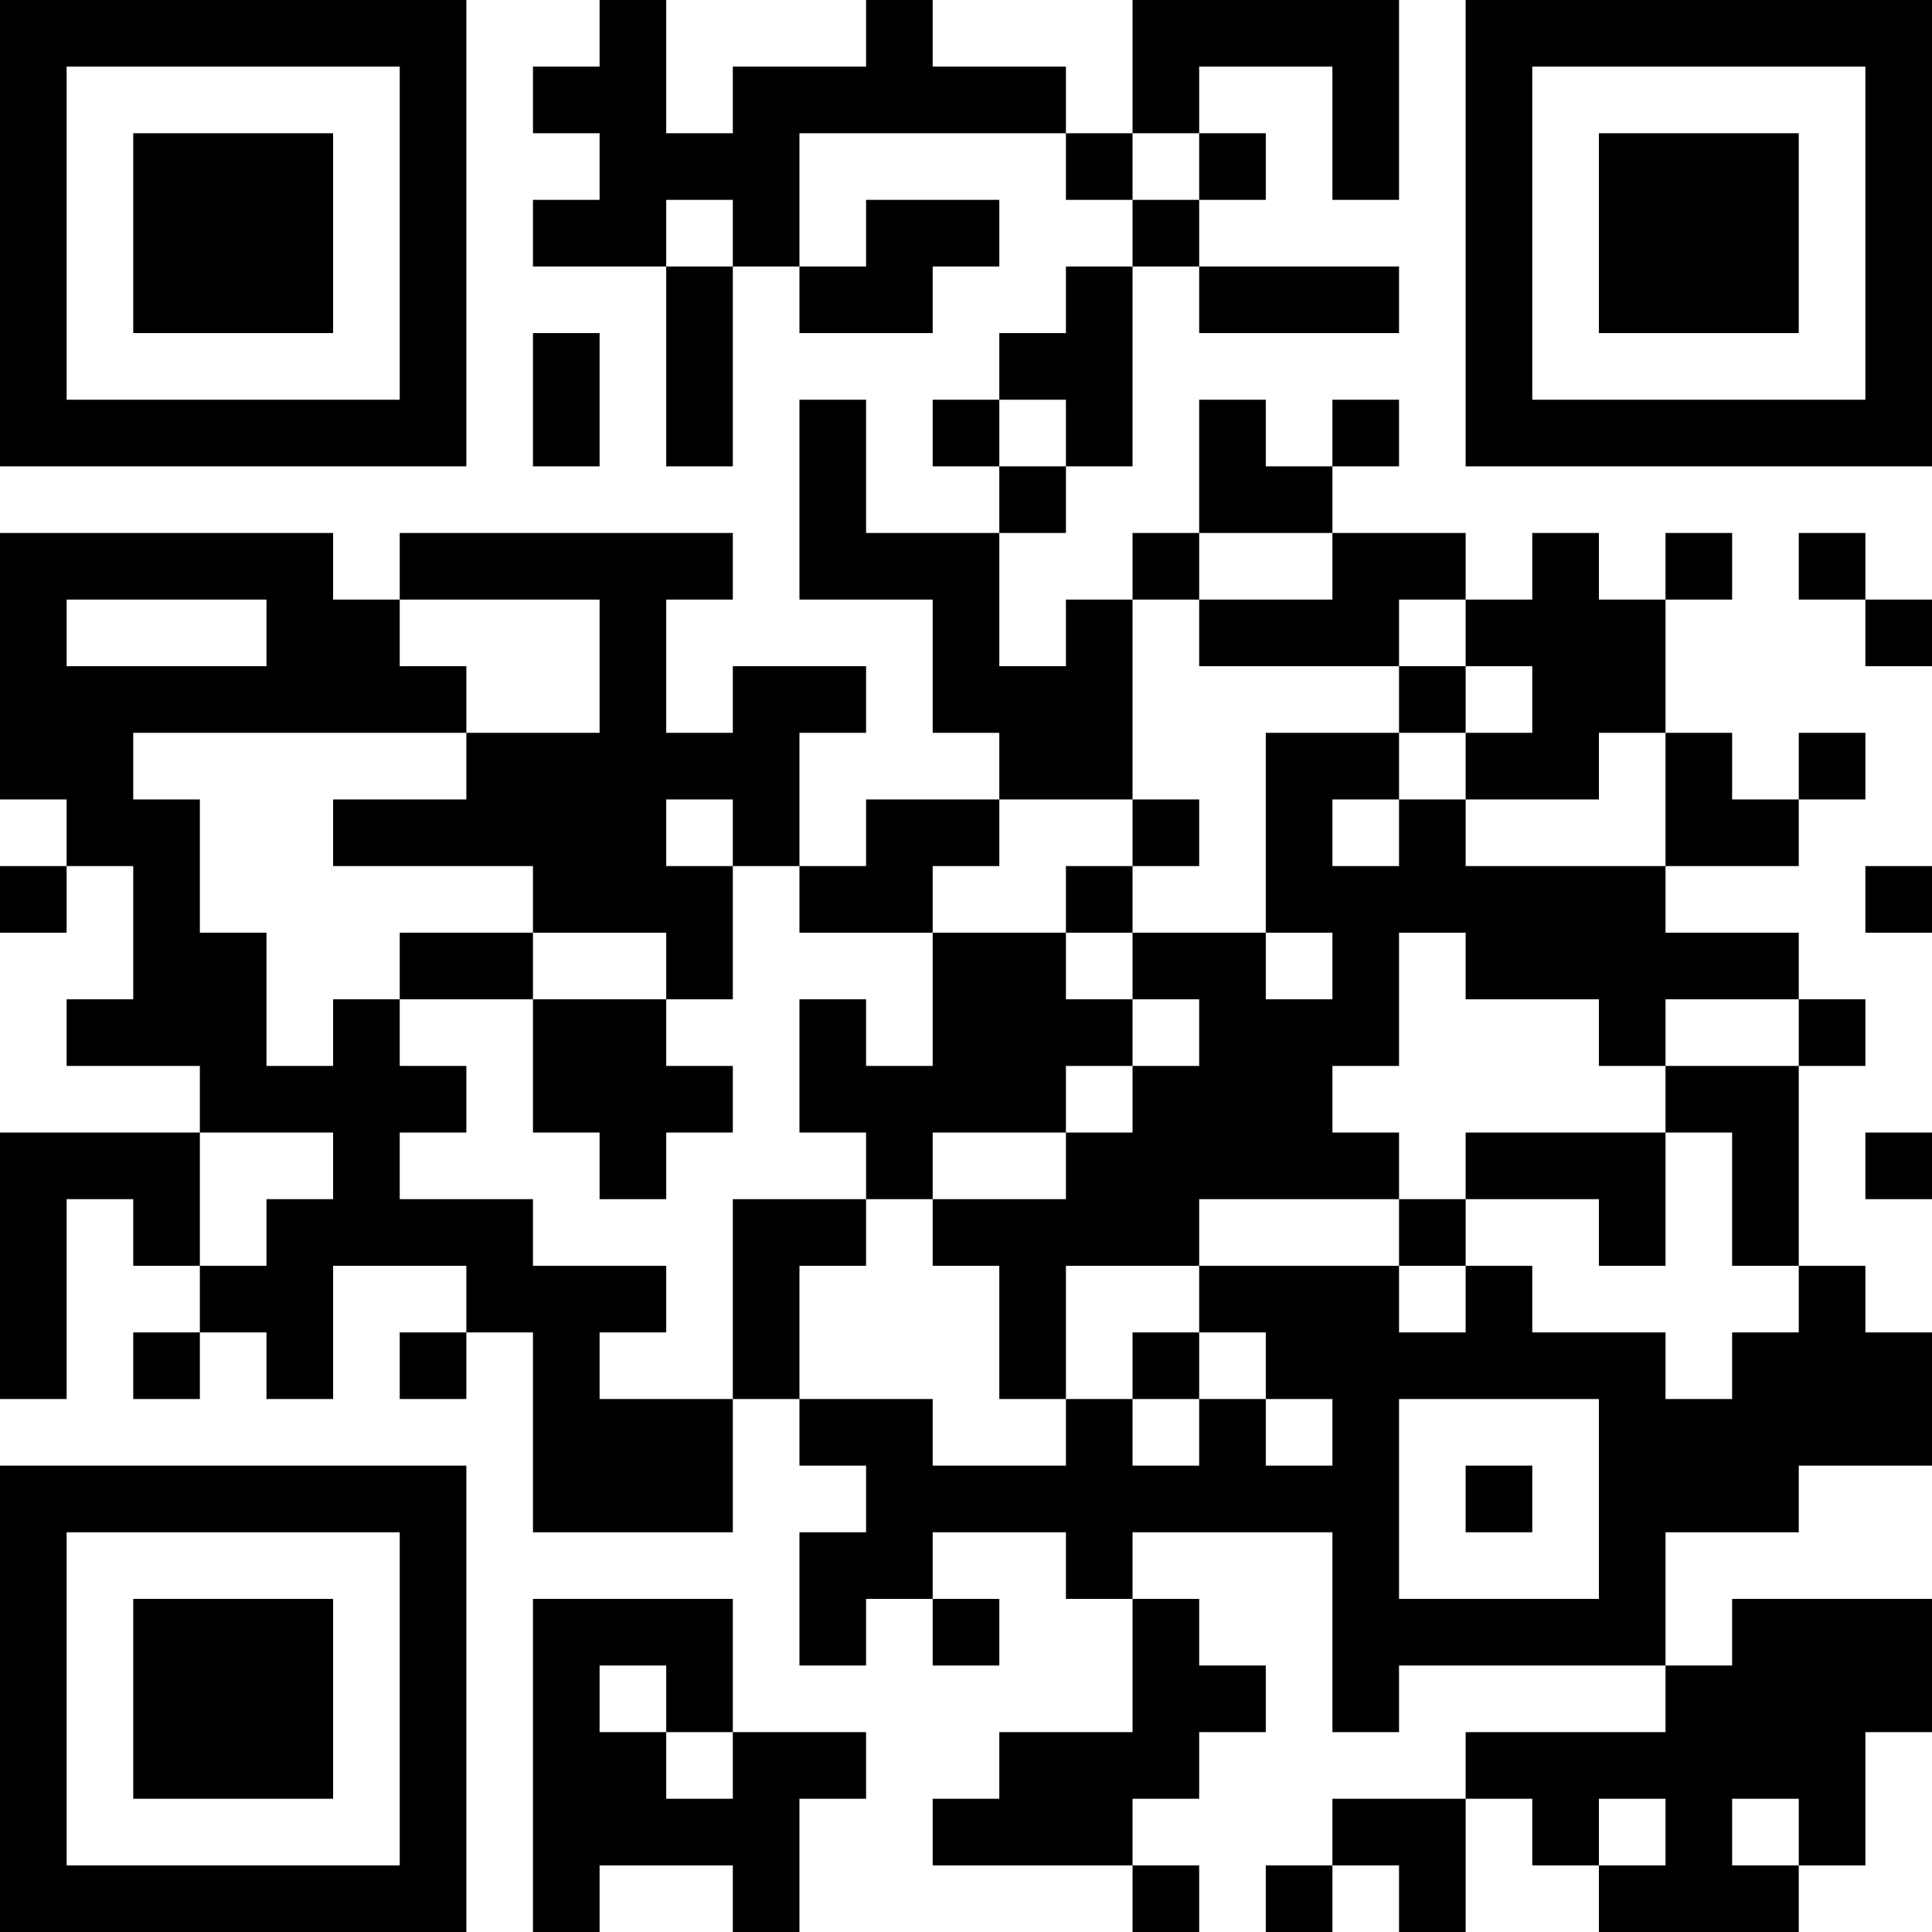
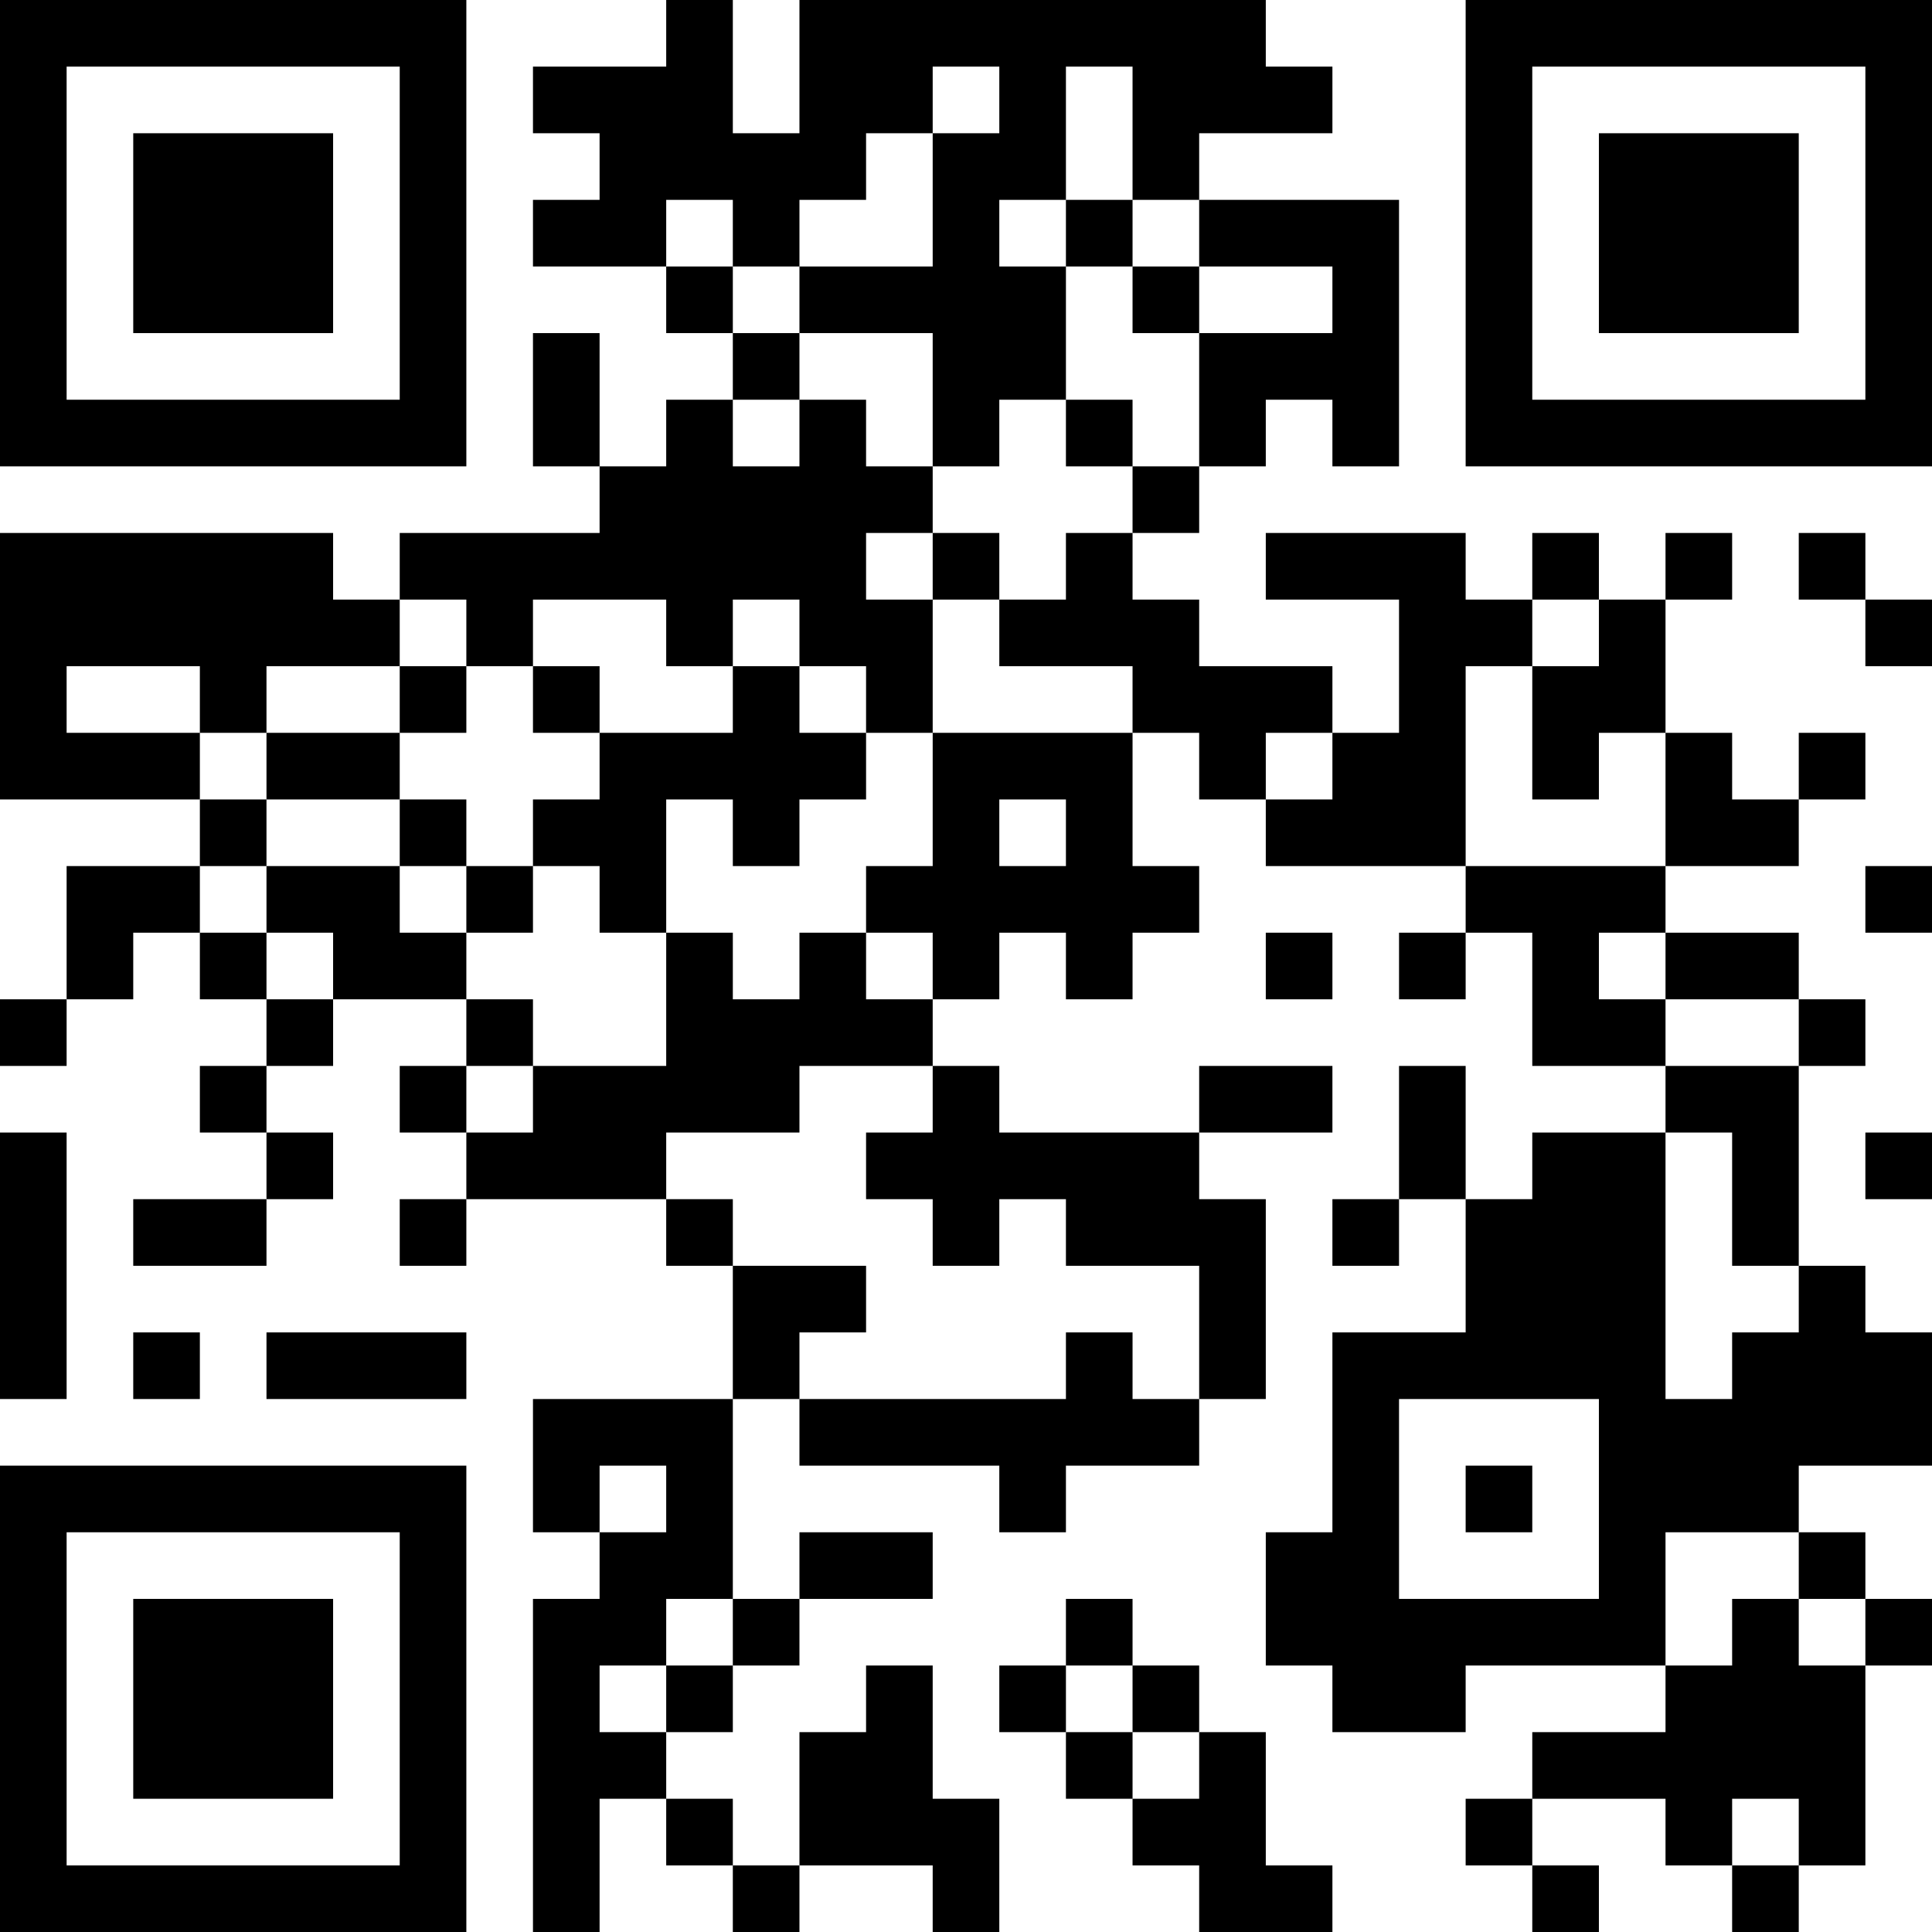
<svg xmlns="http://www.w3.org/2000/svg" version="1.1" width="986" height="986">
  <rect style="fill:rgb(255, 255, 255);fill-opacity:1" x="0" y="0" width="986" height="986" />
  <g id="elements">
-     <path style="fill:rgb(0, 0, 0)" d="M 0,0 l 34,0 0,34 -34,0 z M 34,0 l 34,0 0,34 -34,0 z M 68,0 l 34,0 0,34 -34,0 z M 102,0 l 34,0 0,34 -34,0 z M 136,0 l 34,0 0,34 -34,0 z M 170,0 l 34,0 0,34 -34,0 z M 204,0 l 34,0 0,34 -34,0 z M 306,0 l 34,0 0,34 -34,0 z M 442,0 l 34,0 0,34 -34,0 z M 578,0 l 34,0 0,34 -34,0 z M 612,0 l 34,0 0,34 -34,0 z M 646,0 l 34,0 0,34 -34,0 z M 680,0 l 34,0 0,34 -34,0 z M 748,0 l 34,0 0,34 -34,0 z M 782,0 l 34,0 0,34 -34,0 z M 816,0 l 34,0 0,34 -34,0 z M 850,0 l 34,0 0,34 -34,0 z M 884,0 l 34,0 0,34 -34,0 z M 918,0 l 34,0 0,34 -34,0 z M 952,0 l 34,0 0,34 -34,0 z M 0,34 l 34,0 0,34 -34,0 z M 204,34 l 34,0 0,34 -34,0 z M 272,34 l 34,0 0,34 -34,0 z M 306,34 l 34,0 0,34 -34,0 z M 374,34 l 34,0 0,34 -34,0 z M 408,34 l 34,0 0,34 -34,0 z M 442,34 l 34,0 0,34 -34,0 z M 476,34 l 34,0 0,34 -34,0 z M 510,34 l 34,0 0,34 -34,0 z M 578,34 l 34,0 0,34 -34,0 z M 680,34 l 34,0 0,34 -34,0 z M 748,34 l 34,0 0,34 -34,0 z M 952,34 l 34,0 0,34 -34,0 z M 0,68 l 34,0 0,34 -34,0 z M 68,68 l 34,0 0,34 -34,0 z M 102,68 l 34,0 0,34 -34,0 z M 136,68 l 34,0 0,34 -34,0 z M 204,68 l 34,0 0,34 -34,0 z M 306,68 l 34,0 0,34 -34,0 z M 340,68 l 34,0 0,34 -34,0 z M 374,68 l 34,0 0,34 -34,0 z M 544,68 l 34,0 0,34 -34,0 z M 612,68 l 34,0 0,34 -34,0 z M 680,68 l 34,0 0,34 -34,0 z M 748,68 l 34,0 0,34 -34,0 z M 816,68 l 34,0 0,34 -34,0 z M 850,68 l 34,0 0,34 -34,0 z M 884,68 l 34,0 0,34 -34,0 z M 952,68 l 34,0 0,34 -34,0 z M 0,102 l 34,0 0,34 -34,0 z M 68,102 l 34,0 0,34 -34,0 z M 102,102 l 34,0 0,34 -34,0 z M 136,102 l 34,0 0,34 -34,0 z M 204,102 l 34,0 0,34 -34,0 z M 272,102 l 34,0 0,34 -34,0 z M 306,102 l 34,0 0,34 -34,0 z M 374,102 l 34,0 0,34 -34,0 z M 442,102 l 34,0 0,34 -34,0 z M 476,102 l 34,0 0,34 -34,0 z M 578,102 l 34,0 0,34 -34,0 z M 748,102 l 34,0 0,34 -34,0 z M 816,102 l 34,0 0,34 -34,0 z M 850,102 l 34,0 0,34 -34,0 z M 884,102 l 34,0 0,34 -34,0 z M 952,102 l 34,0 0,34 -34,0 z M 0,136 l 34,0 0,34 -34,0 z M 68,136 l 34,0 0,34 -34,0 z M 102,136 l 34,0 0,34 -34,0 z M 136,136 l 34,0 0,34 -34,0 z M 204,136 l 34,0 0,34 -34,0 z M 340,136 l 34,0 0,34 -34,0 z M 408,136 l 34,0 0,34 -34,0 z M 442,136 l 34,0 0,34 -34,0 z M 544,136 l 34,0 0,34 -34,0 z M 612,136 l 34,0 0,34 -34,0 z M 646,136 l 34,0 0,34 -34,0 z M 680,136 l 34,0 0,34 -34,0 z M 748,136 l 34,0 0,34 -34,0 z M 816,136 l 34,0 0,34 -34,0 z M 850,136 l 34,0 0,34 -34,0 z M 884,136 l 34,0 0,34 -34,0 z M 952,136 l 34,0 0,34 -34,0 z M 0,170 l 34,0 0,34 -34,0 z M 204,170 l 34,0 0,34 -34,0 z M 272,170 l 34,0 0,34 -34,0 z M 340,170 l 34,0 0,34 -34,0 z M 510,170 l 34,0 0,34 -34,0 z M 544,170 l 34,0 0,34 -34,0 z M 748,170 l 34,0 0,34 -34,0 z M 952,170 l 34,0 0,34 -34,0 z M 0,204 l 34,0 0,34 -34,0 z M 34,204 l 34,0 0,34 -34,0 z M 68,204 l 34,0 0,34 -34,0 z M 102,204 l 34,0 0,34 -34,0 z M 136,204 l 34,0 0,34 -34,0 z M 170,204 l 34,0 0,34 -34,0 z M 204,204 l 34,0 0,34 -34,0 z M 272,204 l 34,0 0,34 -34,0 z M 340,204 l 34,0 0,34 -34,0 z M 408,204 l 34,0 0,34 -34,0 z M 476,204 l 34,0 0,34 -34,0 z M 544,204 l 34,0 0,34 -34,0 z M 612,204 l 34,0 0,34 -34,0 z M 680,204 l 34,0 0,34 -34,0 z M 748,204 l 34,0 0,34 -34,0 z M 782,204 l 34,0 0,34 -34,0 z M 816,204 l 34,0 0,34 -34,0 z M 850,204 l 34,0 0,34 -34,0 z M 884,204 l 34,0 0,34 -34,0 z M 918,204 l 34,0 0,34 -34,0 z M 952,204 l 34,0 0,34 -34,0 z M 408,238 l 34,0 0,34 -34,0 z M 510,238 l 34,0 0,34 -34,0 z M 612,238 l 34,0 0,34 -34,0 z M 646,238 l 34,0 0,34 -34,0 z M 0,272 l 34,0 0,34 -34,0 z M 34,272 l 34,0 0,34 -34,0 z M 68,272 l 34,0 0,34 -34,0 z M 102,272 l 34,0 0,34 -34,0 z M 136,272 l 34,0 0,34 -34,0 z M 204,272 l 34,0 0,34 -34,0 z M 238,272 l 34,0 0,34 -34,0 z M 272,272 l 34,0 0,34 -34,0 z M 306,272 l 34,0 0,34 -34,0 z M 340,272 l 34,0 0,34 -34,0 z M 408,272 l 34,0 0,34 -34,0 z M 442,272 l 34,0 0,34 -34,0 z M 476,272 l 34,0 0,34 -34,0 z M 578,272 l 34,0 0,34 -34,0 z M 680,272 l 34,0 0,34 -34,0 z M 714,272 l 34,0 0,34 -34,0 z M 782,272 l 34,0 0,34 -34,0 z M 850,272 l 34,0 0,34 -34,0 z M 918,272 l 34,0 0,34 -34,0 z M 0,306 l 34,0 0,34 -34,0 z M 136,306 l 34,0 0,34 -34,0 z M 170,306 l 34,0 0,34 -34,0 z M 306,306 l 34,0 0,34 -34,0 z M 476,306 l 34,0 0,34 -34,0 z M 544,306 l 34,0 0,34 -34,0 z M 612,306 l 34,0 0,34 -34,0 z M 646,306 l 34,0 0,34 -34,0 z M 680,306 l 34,0 0,34 -34,0 z M 748,306 l 34,0 0,34 -34,0 z M 782,306 l 34,0 0,34 -34,0 z M 816,306 l 34,0 0,34 -34,0 z M 952,306 l 34,0 0,34 -34,0 z M 0,340 l 34,0 0,34 -34,0 z M 34,340 l 34,0 0,34 -34,0 z M 68,340 l 34,0 0,34 -34,0 z M 102,340 l 34,0 0,34 -34,0 z M 136,340 l 34,0 0,34 -34,0 z M 170,340 l 34,0 0,34 -34,0 z M 204,340 l 34,0 0,34 -34,0 z M 306,340 l 34,0 0,34 -34,0 z M 374,340 l 34,0 0,34 -34,0 z M 408,340 l 34,0 0,34 -34,0 z M 476,340 l 34,0 0,34 -34,0 z M 510,340 l 34,0 0,34 -34,0 z M 544,340 l 34,0 0,34 -34,0 z M 714,340 l 34,0 0,34 -34,0 z M 782,340 l 34,0 0,34 -34,0 z M 816,340 l 34,0 0,34 -34,0 z M 0,374 l 34,0 0,34 -34,0 z M 34,374 l 34,0 0,34 -34,0 z M 238,374 l 34,0 0,34 -34,0 z M 272,374 l 34,0 0,34 -34,0 z M 306,374 l 34,0 0,34 -34,0 z M 340,374 l 34,0 0,34 -34,0 z M 374,374 l 34,0 0,34 -34,0 z M 510,374 l 34,0 0,34 -34,0 z M 544,374 l 34,0 0,34 -34,0 z M 646,374 l 34,0 0,34 -34,0 z M 680,374 l 34,0 0,34 -34,0 z M 748,374 l 34,0 0,34 -34,0 z M 782,374 l 34,0 0,34 -34,0 z M 850,374 l 34,0 0,34 -34,0 z M 918,374 l 34,0 0,34 -34,0 z M 34,408 l 34,0 0,34 -34,0 z M 68,408 l 34,0 0,34 -34,0 z M 170,408 l 34,0 0,34 -34,0 z M 204,408 l 34,0 0,34 -34,0 z M 238,408 l 34,0 0,34 -34,0 z M 272,408 l 34,0 0,34 -34,0 z M 306,408 l 34,0 0,34 -34,0 z M 374,408 l 34,0 0,34 -34,0 z M 442,408 l 34,0 0,34 -34,0 z M 476,408 l 34,0 0,34 -34,0 z M 578,408 l 34,0 0,34 -34,0 z M 646,408 l 34,0 0,34 -34,0 z M 714,408 l 34,0 0,34 -34,0 z M 850,408 l 34,0 0,34 -34,0 z M 884,408 l 34,0 0,34 -34,0 z M 0,442 l 34,0 0,34 -34,0 z M 68,442 l 34,0 0,34 -34,0 z M 272,442 l 34,0 0,34 -34,0 z M 306,442 l 34,0 0,34 -34,0 z M 340,442 l 34,0 0,34 -34,0 z M 408,442 l 34,0 0,34 -34,0 z M 442,442 l 34,0 0,34 -34,0 z M 544,442 l 34,0 0,34 -34,0 z M 646,442 l 34,0 0,34 -34,0 z M 680,442 l 34,0 0,34 -34,0 z M 714,442 l 34,0 0,34 -34,0 z M 748,442 l 34,0 0,34 -34,0 z M 782,442 l 34,0 0,34 -34,0 z M 816,442 l 34,0 0,34 -34,0 z M 952,442 l 34,0 0,34 -34,0 z M 68,476 l 34,0 0,34 -34,0 z M 102,476 l 34,0 0,34 -34,0 z M 204,476 l 34,0 0,34 -34,0 z M 238,476 l 34,0 0,34 -34,0 z M 340,476 l 34,0 0,34 -34,0 z M 476,476 l 34,0 0,34 -34,0 z M 510,476 l 34,0 0,34 -34,0 z M 578,476 l 34,0 0,34 -34,0 z M 612,476 l 34,0 0,34 -34,0 z M 680,476 l 34,0 0,34 -34,0 z M 748,476 l 34,0 0,34 -34,0 z M 782,476 l 34,0 0,34 -34,0 z M 816,476 l 34,0 0,34 -34,0 z M 850,476 l 34,0 0,34 -34,0 z M 884,476 l 34,0 0,34 -34,0 z M 34,510 l 34,0 0,34 -34,0 z M 68,510 l 34,0 0,34 -34,0 z M 102,510 l 34,0 0,34 -34,0 z M 170,510 l 34,0 0,34 -34,0 z M 272,510 l 34,0 0,34 -34,0 z M 306,510 l 34,0 0,34 -34,0 z M 408,510 l 34,0 0,34 -34,0 z M 476,510 l 34,0 0,34 -34,0 z M 510,510 l 34,0 0,34 -34,0 z M 544,510 l 34,0 0,34 -34,0 z M 612,510 l 34,0 0,34 -34,0 z M 646,510 l 34,0 0,34 -34,0 z M 680,510 l 34,0 0,34 -34,0 z M 816,510 l 34,0 0,34 -34,0 z M 918,510 l 34,0 0,34 -34,0 z M 102,544 l 34,0 0,34 -34,0 z M 136,544 l 34,0 0,34 -34,0 z M 170,544 l 34,0 0,34 -34,0 z M 204,544 l 34,0 0,34 -34,0 z M 272,544 l 34,0 0,34 -34,0 z M 306,544 l 34,0 0,34 -34,0 z M 340,544 l 34,0 0,34 -34,0 z M 408,544 l 34,0 0,34 -34,0 z M 442,544 l 34,0 0,34 -34,0 z M 476,544 l 34,0 0,34 -34,0 z M 510,544 l 34,0 0,34 -34,0 z M 578,544 l 34,0 0,34 -34,0 z M 612,544 l 34,0 0,34 -34,0 z M 646,544 l 34,0 0,34 -34,0 z M 850,544 l 34,0 0,34 -34,0 z M 884,544 l 34,0 0,34 -34,0 z M 0,578 l 34,0 0,34 -34,0 z M 34,578 l 34,0 0,34 -34,0 z M 68,578 l 34,0 0,34 -34,0 z M 170,578 l 34,0 0,34 -34,0 z M 306,578 l 34,0 0,34 -34,0 z M 442,578 l 34,0 0,34 -34,0 z M 544,578 l 34,0 0,34 -34,0 z M 578,578 l 34,0 0,34 -34,0 z M 612,578 l 34,0 0,34 -34,0 z M 646,578 l 34,0 0,34 -34,0 z M 680,578 l 34,0 0,34 -34,0 z M 748,578 l 34,0 0,34 -34,0 z M 782,578 l 34,0 0,34 -34,0 z M 816,578 l 34,0 0,34 -34,0 z M 884,578 l 34,0 0,34 -34,0 z M 952,578 l 34,0 0,34 -34,0 z M 0,612 l 34,0 0,34 -34,0 z M 68,612 l 34,0 0,34 -34,0 z M 136,612 l 34,0 0,34 -34,0 z M 170,612 l 34,0 0,34 -34,0 z M 204,612 l 34,0 0,34 -34,0 z M 238,612 l 34,0 0,34 -34,0 z M 374,612 l 34,0 0,34 -34,0 z M 408,612 l 34,0 0,34 -34,0 z M 476,612 l 34,0 0,34 -34,0 z M 510,612 l 34,0 0,34 -34,0 z M 544,612 l 34,0 0,34 -34,0 z M 578,612 l 34,0 0,34 -34,0 z M 714,612 l 34,0 0,34 -34,0 z M 816,612 l 34,0 0,34 -34,0 z M 884,612 l 34,0 0,34 -34,0 z M 0,646 l 34,0 0,34 -34,0 z M 102,646 l 34,0 0,34 -34,0 z M 136,646 l 34,0 0,34 -34,0 z M 238,646 l 34,0 0,34 -34,0 z M 272,646 l 34,0 0,34 -34,0 z M 306,646 l 34,0 0,34 -34,0 z M 374,646 l 34,0 0,34 -34,0 z M 510,646 l 34,0 0,34 -34,0 z M 612,646 l 34,0 0,34 -34,0 z M 646,646 l 34,0 0,34 -34,0 z M 680,646 l 34,0 0,34 -34,0 z M 748,646 l 34,0 0,34 -34,0 z M 918,646 l 34,0 0,34 -34,0 z M 0,680 l 34,0 0,34 -34,0 z M 68,680 l 34,0 0,34 -34,0 z M 136,680 l 34,0 0,34 -34,0 z M 204,680 l 34,0 0,34 -34,0 z M 272,680 l 34,0 0,34 -34,0 z M 374,680 l 34,0 0,34 -34,0 z M 510,680 l 34,0 0,34 -34,0 z M 578,680 l 34,0 0,34 -34,0 z M 646,680 l 34,0 0,34 -34,0 z M 680,680 l 34,0 0,34 -34,0 z M 714,680 l 34,0 0,34 -34,0 z M 748,680 l 34,0 0,34 -34,0 z M 782,680 l 34,0 0,34 -34,0 z M 816,680 l 34,0 0,34 -34,0 z M 884,680 l 34,0 0,34 -34,0 z M 918,680 l 34,0 0,34 -34,0 z M 952,680 l 34,0 0,34 -34,0 z M 272,714 l 34,0 0,34 -34,0 z M 306,714 l 34,0 0,34 -34,0 z M 340,714 l 34,0 0,34 -34,0 z M 408,714 l 34,0 0,34 -34,0 z M 442,714 l 34,0 0,34 -34,0 z M 544,714 l 34,0 0,34 -34,0 z M 612,714 l 34,0 0,34 -34,0 z M 680,714 l 34,0 0,34 -34,0 z M 816,714 l 34,0 0,34 -34,0 z M 850,714 l 34,0 0,34 -34,0 z M 884,714 l 34,0 0,34 -34,0 z M 918,714 l 34,0 0,34 -34,0 z M 952,714 l 34,0 0,34 -34,0 z M 0,748 l 34,0 0,34 -34,0 z M 34,748 l 34,0 0,34 -34,0 z M 68,748 l 34,0 0,34 -34,0 z M 102,748 l 34,0 0,34 -34,0 z M 136,748 l 34,0 0,34 -34,0 z M 170,748 l 34,0 0,34 -34,0 z M 204,748 l 34,0 0,34 -34,0 z M 272,748 l 34,0 0,34 -34,0 z M 306,748 l 34,0 0,34 -34,0 z M 340,748 l 34,0 0,34 -34,0 z M 442,748 l 34,0 0,34 -34,0 z M 476,748 l 34,0 0,34 -34,0 z M 510,748 l 34,0 0,34 -34,0 z M 544,748 l 34,0 0,34 -34,0 z M 578,748 l 34,0 0,34 -34,0 z M 612,748 l 34,0 0,34 -34,0 z M 646,748 l 34,0 0,34 -34,0 z M 680,748 l 34,0 0,34 -34,0 z M 748,748 l 34,0 0,34 -34,0 z M 816,748 l 34,0 0,34 -34,0 z M 850,748 l 34,0 0,34 -34,0 z M 884,748 l 34,0 0,34 -34,0 z M 0,782 l 34,0 0,34 -34,0 z M 204,782 l 34,0 0,34 -34,0 z M 408,782 l 34,0 0,34 -34,0 z M 442,782 l 34,0 0,34 -34,0 z M 544,782 l 34,0 0,34 -34,0 z M 680,782 l 34,0 0,34 -34,0 z M 816,782 l 34,0 0,34 -34,0 z M 0,816 l 34,0 0,34 -34,0 z M 68,816 l 34,0 0,34 -34,0 z M 102,816 l 34,0 0,34 -34,0 z M 136,816 l 34,0 0,34 -34,0 z M 204,816 l 34,0 0,34 -34,0 z M 272,816 l 34,0 0,34 -34,0 z M 306,816 l 34,0 0,34 -34,0 z M 340,816 l 34,0 0,34 -34,0 z M 408,816 l 34,0 0,34 -34,0 z M 476,816 l 34,0 0,34 -34,0 z M 578,816 l 34,0 0,34 -34,0 z M 680,816 l 34,0 0,34 -34,0 z M 714,816 l 34,0 0,34 -34,0 z M 748,816 l 34,0 0,34 -34,0 z M 782,816 l 34,0 0,34 -34,0 z M 816,816 l 34,0 0,34 -34,0 z M 884,816 l 34,0 0,34 -34,0 z M 918,816 l 34,0 0,34 -34,0 z M 952,816 l 34,0 0,34 -34,0 z M 0,850 l 34,0 0,34 -34,0 z M 68,850 l 34,0 0,34 -34,0 z M 102,850 l 34,0 0,34 -34,0 z M 136,850 l 34,0 0,34 -34,0 z M 204,850 l 34,0 0,34 -34,0 z M 272,850 l 34,0 0,34 -34,0 z M 340,850 l 34,0 0,34 -34,0 z M 578,850 l 34,0 0,34 -34,0 z M 612,850 l 34,0 0,34 -34,0 z M 680,850 l 34,0 0,34 -34,0 z M 850,850 l 34,0 0,34 -34,0 z M 884,850 l 34,0 0,34 -34,0 z M 918,850 l 34,0 0,34 -34,0 z M 952,850 l 34,0 0,34 -34,0 z M 0,884 l 34,0 0,34 -34,0 z M 68,884 l 34,0 0,34 -34,0 z M 102,884 l 34,0 0,34 -34,0 z M 136,884 l 34,0 0,34 -34,0 z M 204,884 l 34,0 0,34 -34,0 z M 272,884 l 34,0 0,34 -34,0 z M 306,884 l 34,0 0,34 -34,0 z M 374,884 l 34,0 0,34 -34,0 z M 408,884 l 34,0 0,34 -34,0 z M 510,884 l 34,0 0,34 -34,0 z M 544,884 l 34,0 0,34 -34,0 z M 578,884 l 34,0 0,34 -34,0 z M 748,884 l 34,0 0,34 -34,0 z M 782,884 l 34,0 0,34 -34,0 z M 816,884 l 34,0 0,34 -34,0 z M 850,884 l 34,0 0,34 -34,0 z M 884,884 l 34,0 0,34 -34,0 z M 918,884 l 34,0 0,34 -34,0 z M 0,918 l 34,0 0,34 -34,0 z M 204,918 l 34,0 0,34 -34,0 z M 272,918 l 34,0 0,34 -34,0 z M 306,918 l 34,0 0,34 -34,0 z M 340,918 l 34,0 0,34 -34,0 z M 374,918 l 34,0 0,34 -34,0 z M 476,918 l 34,0 0,34 -34,0 z M 510,918 l 34,0 0,34 -34,0 z M 544,918 l 34,0 0,34 -34,0 z M 680,918 l 34,0 0,34 -34,0 z M 714,918 l 34,0 0,34 -34,0 z M 782,918 l 34,0 0,34 -34,0 z M 850,918 l 34,0 0,34 -34,0 z M 918,918 l 34,0 0,34 -34,0 z M 0,952 l 34,0 0,34 -34,0 z M 34,952 l 34,0 0,34 -34,0 z M 68,952 l 34,0 0,34 -34,0 z M 102,952 l 34,0 0,34 -34,0 z M 136,952 l 34,0 0,34 -34,0 z M 170,952 l 34,0 0,34 -34,0 z M 204,952 l 34,0 0,34 -34,0 z M 272,952 l 34,0 0,34 -34,0 z M 374,952 l 34,0 0,34 -34,0 z M 578,952 l 34,0 0,34 -34,0 z M 646,952 l 34,0 0,34 -34,0 z M 714,952 l 34,0 0,34 -34,0 z M 816,952 l 34,0 0,34 -34,0 z M 850,952 l 34,0 0,34 -34,0 z M 884,952 l 34,0 0,34 -34,0 z " />
+     <path style="fill:rgb(0, 0, 0)" d="M 0,0 l 34,0 0,34 -34,0 z M 34,0 l 34,0 0,34 -34,0 z M 68,0 l 34,0 0,34 -34,0 z M 102,0 l 34,0 0,34 -34,0 z M 136,0 l 34,0 0,34 -34,0 z M 170,0 l 34,0 0,34 -34,0 z M 204,0 l 34,0 0,34 -34,0 z M 340,0 l 34,0 0,34 -34,0 z M 408,0 l 34,0 0,34 -34,0 z M 442,0 l 34,0 0,34 -34,0 z M 476,0 l 34,0 0,34 -34,0 z M 510,0 l 34,0 0,34 -34,0 z M 544,0 l 34,0 0,34 -34,0 z M 578,0 l 34,0 0,34 -34,0 z M 612,0 l 34,0 0,34 -34,0 z M 748,0 l 34,0 0,34 -34,0 z M 782,0 l 34,0 0,34 -34,0 z M 816,0 l 34,0 0,34 -34,0 z M 850,0 l 34,0 0,34 -34,0 z M 884,0 l 34,0 0,34 -34,0 z M 918,0 l 34,0 0,34 -34,0 z M 952,0 l 34,0 0,34 -34,0 z M 0,34 l 34,0 0,34 -34,0 z M 204,34 l 34,0 0,34 -34,0 z M 272,34 l 34,0 0,34 -34,0 z M 306,34 l 34,0 0,34 -34,0 z M 340,34 l 34,0 0,34 -34,0 z M 408,34 l 34,0 0,34 -34,0 z M 442,34 l 34,0 0,34 -34,0 z M 510,34 l 34,0 0,34 -34,0 z M 578,34 l 34,0 0,34 -34,0 z M 612,34 l 34,0 0,34 -34,0 z M 646,34 l 34,0 0,34 -34,0 z M 748,34 l 34,0 0,34 -34,0 z M 952,34 l 34,0 0,34 -34,0 z M 0,68 l 34,0 0,34 -34,0 z M 68,68 l 34,0 0,34 -34,0 z M 102,68 l 34,0 0,34 -34,0 z M 136,68 l 34,0 0,34 -34,0 z M 204,68 l 34,0 0,34 -34,0 z M 306,68 l 34,0 0,34 -34,0 z M 340,68 l 34,0 0,34 -34,0 z M 374,68 l 34,0 0,34 -34,0 z M 408,68 l 34,0 0,34 -34,0 z M 476,68 l 34,0 0,34 -34,0 z M 510,68 l 34,0 0,34 -34,0 z M 578,68 l 34,0 0,34 -34,0 z M 748,68 l 34,0 0,34 -34,0 z M 816,68 l 34,0 0,34 -34,0 z M 850,68 l 34,0 0,34 -34,0 z M 884,68 l 34,0 0,34 -34,0 z M 952,68 l 34,0 0,34 -34,0 z M 0,102 l 34,0 0,34 -34,0 z M 68,102 l 34,0 0,34 -34,0 z M 102,102 l 34,0 0,34 -34,0 z M 136,102 l 34,0 0,34 -34,0 z M 204,102 l 34,0 0,34 -34,0 z M 272,102 l 34,0 0,34 -34,0 z M 306,102 l 34,0 0,34 -34,0 z M 374,102 l 34,0 0,34 -34,0 z M 476,102 l 34,0 0,34 -34,0 z M 544,102 l 34,0 0,34 -34,0 z M 612,102 l 34,0 0,34 -34,0 z M 646,102 l 34,0 0,34 -34,0 z M 680,102 l 34,0 0,34 -34,0 z M 748,102 l 34,0 0,34 -34,0 z M 816,102 l 34,0 0,34 -34,0 z M 850,102 l 34,0 0,34 -34,0 z M 884,102 l 34,0 0,34 -34,0 z M 952,102 l 34,0 0,34 -34,0 z M 0,136 l 34,0 0,34 -34,0 z M 68,136 l 34,0 0,34 -34,0 z M 102,136 l 34,0 0,34 -34,0 z M 136,136 l 34,0 0,34 -34,0 z M 204,136 l 34,0 0,34 -34,0 z M 340,136 l 34,0 0,34 -34,0 z M 408,136 l 34,0 0,34 -34,0 z M 442,136 l 34,0 0,34 -34,0 z M 476,136 l 34,0 0,34 -34,0 z M 510,136 l 34,0 0,34 -34,0 z M 578,136 l 34,0 0,34 -34,0 z M 680,136 l 34,0 0,34 -34,0 z M 748,136 l 34,0 0,34 -34,0 z M 816,136 l 34,0 0,34 -34,0 z M 850,136 l 34,0 0,34 -34,0 z M 884,136 l 34,0 0,34 -34,0 z M 952,136 l 34,0 0,34 -34,0 z M 0,170 l 34,0 0,34 -34,0 z M 204,170 l 34,0 0,34 -34,0 z M 272,170 l 34,0 0,34 -34,0 z M 374,170 l 34,0 0,34 -34,0 z M 476,170 l 34,0 0,34 -34,0 z M 510,170 l 34,0 0,34 -34,0 z M 612,170 l 34,0 0,34 -34,0 z M 646,170 l 34,0 0,34 -34,0 z M 680,170 l 34,0 0,34 -34,0 z M 748,170 l 34,0 0,34 -34,0 z M 952,170 l 34,0 0,34 -34,0 z M 0,204 l 34,0 0,34 -34,0 z M 34,204 l 34,0 0,34 -34,0 z M 68,204 l 34,0 0,34 -34,0 z M 102,204 l 34,0 0,34 -34,0 z M 136,204 l 34,0 0,34 -34,0 z M 170,204 l 34,0 0,34 -34,0 z M 204,204 l 34,0 0,34 -34,0 z M 272,204 l 34,0 0,34 -34,0 z M 340,204 l 34,0 0,34 -34,0 z M 408,204 l 34,0 0,34 -34,0 z M 476,204 l 34,0 0,34 -34,0 z M 544,204 l 34,0 0,34 -34,0 z M 612,204 l 34,0 0,34 -34,0 z M 680,204 l 34,0 0,34 -34,0 z M 748,204 l 34,0 0,34 -34,0 z M 782,204 l 34,0 0,34 -34,0 z M 816,204 l 34,0 0,34 -34,0 z M 850,204 l 34,0 0,34 -34,0 z M 884,204 l 34,0 0,34 -34,0 z M 918,204 l 34,0 0,34 -34,0 z M 952,204 l 34,0 0,34 -34,0 z M 306,238 l 34,0 0,34 -34,0 z M 340,238 l 34,0 0,34 -34,0 z M 374,238 l 34,0 0,34 -34,0 z M 408,238 l 34,0 0,34 -34,0 z M 442,238 l 34,0 0,34 -34,0 z M 578,238 l 34,0 0,34 -34,0 z M 0,272 l 34,0 0,34 -34,0 z M 34,272 l 34,0 0,34 -34,0 z M 68,272 l 34,0 0,34 -34,0 z M 102,272 l 34,0 0,34 -34,0 z M 136,272 l 34,0 0,34 -34,0 z M 204,272 l 34,0 0,34 -34,0 z M 238,272 l 34,0 0,34 -34,0 z M 272,272 l 34,0 0,34 -34,0 z M 306,272 l 34,0 0,34 -34,0 z M 340,272 l 34,0 0,34 -34,0 z M 374,272 l 34,0 0,34 -34,0 z M 408,272 l 34,0 0,34 -34,0 z M 476,272 l 34,0 0,34 -34,0 z M 544,272 l 34,0 0,34 -34,0 z M 646,272 l 34,0 0,34 -34,0 z M 680,272 l 34,0 0,34 -34,0 z M 714,272 l 34,0 0,34 -34,0 z M 782,272 l 34,0 0,34 -34,0 z M 850,272 l 34,0 0,34 -34,0 z M 918,272 l 34,0 0,34 -34,0 z M 0,306 l 34,0 0,34 -34,0 z M 34,306 l 34,0 0,34 -34,0 z M 68,306 l 34,0 0,34 -34,0 z M 102,306 l 34,0 0,34 -34,0 z M 136,306 l 34,0 0,34 -34,0 z M 170,306 l 34,0 0,34 -34,0 z M 238,306 l 34,0 0,34 -34,0 z M 340,306 l 34,0 0,34 -34,0 z M 408,306 l 34,0 0,34 -34,0 z M 442,306 l 34,0 0,34 -34,0 z M 510,306 l 34,0 0,34 -34,0 z M 544,306 l 34,0 0,34 -34,0 z M 578,306 l 34,0 0,34 -34,0 z M 714,306 l 34,0 0,34 -34,0 z M 748,306 l 34,0 0,34 -34,0 z M 816,306 l 34,0 0,34 -34,0 z M 952,306 l 34,0 0,34 -34,0 z M 0,340 l 34,0 0,34 -34,0 z M 102,340 l 34,0 0,34 -34,0 z M 204,340 l 34,0 0,34 -34,0 z M 272,340 l 34,0 0,34 -34,0 z M 374,340 l 34,0 0,34 -34,0 z M 442,340 l 34,0 0,34 -34,0 z M 578,340 l 34,0 0,34 -34,0 z M 612,340 l 34,0 0,34 -34,0 z M 646,340 l 34,0 0,34 -34,0 z M 714,340 l 34,0 0,34 -34,0 z M 782,340 l 34,0 0,34 -34,0 z M 816,340 l 34,0 0,34 -34,0 z M 0,374 l 34,0 0,34 -34,0 z M 34,374 l 34,0 0,34 -34,0 z M 68,374 l 34,0 0,34 -34,0 z M 136,374 l 34,0 0,34 -34,0 z M 170,374 l 34,0 0,34 -34,0 z M 306,374 l 34,0 0,34 -34,0 z M 340,374 l 34,0 0,34 -34,0 z M 374,374 l 34,0 0,34 -34,0 z M 408,374 l 34,0 0,34 -34,0 z M 476,374 l 34,0 0,34 -34,0 z M 510,374 l 34,0 0,34 -34,0 z M 544,374 l 34,0 0,34 -34,0 z M 612,374 l 34,0 0,34 -34,0 z M 680,374 l 34,0 0,34 -34,0 z M 714,374 l 34,0 0,34 -34,0 z M 782,374 l 34,0 0,34 -34,0 z M 850,374 l 34,0 0,34 -34,0 z M 918,374 l 34,0 0,34 -34,0 z M 102,408 l 34,0 0,34 -34,0 z M 204,408 l 34,0 0,34 -34,0 z M 272,408 l 34,0 0,34 -34,0 z M 306,408 l 34,0 0,34 -34,0 z M 374,408 l 34,0 0,34 -34,0 z M 476,408 l 34,0 0,34 -34,0 z M 544,408 l 34,0 0,34 -34,0 z M 646,408 l 34,0 0,34 -34,0 z M 680,408 l 34,0 0,34 -34,0 z M 714,408 l 34,0 0,34 -34,0 z M 850,408 l 34,0 0,34 -34,0 z M 884,408 l 34,0 0,34 -34,0 z M 34,442 l 34,0 0,34 -34,0 z M 68,442 l 34,0 0,34 -34,0 z M 136,442 l 34,0 0,34 -34,0 z M 170,442 l 34,0 0,34 -34,0 z M 238,442 l 34,0 0,34 -34,0 z M 306,442 l 34,0 0,34 -34,0 z M 442,442 l 34,0 0,34 -34,0 z M 476,442 l 34,0 0,34 -34,0 z M 510,442 l 34,0 0,34 -34,0 z M 544,442 l 34,0 0,34 -34,0 z M 578,442 l 34,0 0,34 -34,0 z M 748,442 l 34,0 0,34 -34,0 z M 782,442 l 34,0 0,34 -34,0 z M 816,442 l 34,0 0,34 -34,0 z M 952,442 l 34,0 0,34 -34,0 z M 34,476 l 34,0 0,34 -34,0 z M 102,476 l 34,0 0,34 -34,0 z M 170,476 l 34,0 0,34 -34,0 z M 204,476 l 34,0 0,34 -34,0 z M 340,476 l 34,0 0,34 -34,0 z M 408,476 l 34,0 0,34 -34,0 z M 476,476 l 34,0 0,34 -34,0 z M 544,476 l 34,0 0,34 -34,0 z M 646,476 l 34,0 0,34 -34,0 z M 714,476 l 34,0 0,34 -34,0 z M 782,476 l 34,0 0,34 -34,0 z M 850,476 l 34,0 0,34 -34,0 z M 884,476 l 34,0 0,34 -34,0 z M 0,510 l 34,0 0,34 -34,0 z M 136,510 l 34,0 0,34 -34,0 z M 238,510 l 34,0 0,34 -34,0 z M 340,510 l 34,0 0,34 -34,0 z M 374,510 l 34,0 0,34 -34,0 z M 408,510 l 34,0 0,34 -34,0 z M 442,510 l 34,0 0,34 -34,0 z M 782,510 l 34,0 0,34 -34,0 z M 816,510 l 34,0 0,34 -34,0 z M 918,510 l 34,0 0,34 -34,0 z M 102,544 l 34,0 0,34 -34,0 z M 204,544 l 34,0 0,34 -34,0 z M 272,544 l 34,0 0,34 -34,0 z M 306,544 l 34,0 0,34 -34,0 z M 340,544 l 34,0 0,34 -34,0 z M 374,544 l 34,0 0,34 -34,0 z M 476,544 l 34,0 0,34 -34,0 z M 612,544 l 34,0 0,34 -34,0 z M 646,544 l 34,0 0,34 -34,0 z M 714,544 l 34,0 0,34 -34,0 z M 850,544 l 34,0 0,34 -34,0 z M 884,544 l 34,0 0,34 -34,0 z M 0,578 l 34,0 0,34 -34,0 z M 136,578 l 34,0 0,34 -34,0 z M 238,578 l 34,0 0,34 -34,0 z M 272,578 l 34,0 0,34 -34,0 z M 306,578 l 34,0 0,34 -34,0 z M 442,578 l 34,0 0,34 -34,0 z M 476,578 l 34,0 0,34 -34,0 z M 510,578 l 34,0 0,34 -34,0 z M 544,578 l 34,0 0,34 -34,0 z M 578,578 l 34,0 0,34 -34,0 z M 714,578 l 34,0 0,34 -34,0 z M 782,578 l 34,0 0,34 -34,0 z M 816,578 l 34,0 0,34 -34,0 z M 884,578 l 34,0 0,34 -34,0 z M 952,578 l 34,0 0,34 -34,0 z M 0,612 l 34,0 0,34 -34,0 z M 68,612 l 34,0 0,34 -34,0 z M 102,612 l 34,0 0,34 -34,0 z M 204,612 l 34,0 0,34 -34,0 z M 340,612 l 34,0 0,34 -34,0 z M 476,612 l 34,0 0,34 -34,0 z M 544,612 l 34,0 0,34 -34,0 z M 578,612 l 34,0 0,34 -34,0 z M 612,612 l 34,0 0,34 -34,0 z M 680,612 l 34,0 0,34 -34,0 z M 748,612 l 34,0 0,34 -34,0 z M 782,612 l 34,0 0,34 -34,0 z M 816,612 l 34,0 0,34 -34,0 z M 884,612 l 34,0 0,34 -34,0 z M 0,646 l 34,0 0,34 -34,0 z M 374,646 l 34,0 0,34 -34,0 z M 408,646 l 34,0 0,34 -34,0 z M 612,646 l 34,0 0,34 -34,0 z M 748,646 l 34,0 0,34 -34,0 z M 782,646 l 34,0 0,34 -34,0 z M 816,646 l 34,0 0,34 -34,0 z M 918,646 l 34,0 0,34 -34,0 z M 0,680 l 34,0 0,34 -34,0 z M 68,680 l 34,0 0,34 -34,0 z M 136,680 l 34,0 0,34 -34,0 z M 170,680 l 34,0 0,34 -34,0 z M 204,680 l 34,0 0,34 -34,0 z M 374,680 l 34,0 0,34 -34,0 z M 544,680 l 34,0 0,34 -34,0 z M 612,680 l 34,0 0,34 -34,0 z M 680,680 l 34,0 0,34 -34,0 z M 714,680 l 34,0 0,34 -34,0 z M 748,680 l 34,0 0,34 -34,0 z M 782,680 l 34,0 0,34 -34,0 z M 816,680 l 34,0 0,34 -34,0 z M 884,680 l 34,0 0,34 -34,0 z M 918,680 l 34,0 0,34 -34,0 z M 952,680 l 34,0 0,34 -34,0 z M 272,714 l 34,0 0,34 -34,0 z M 306,714 l 34,0 0,34 -34,0 z M 340,714 l 34,0 0,34 -34,0 z M 408,714 l 34,0 0,34 -34,0 z M 442,714 l 34,0 0,34 -34,0 z M 476,714 l 34,0 0,34 -34,0 z M 510,714 l 34,0 0,34 -34,0 z M 544,714 l 34,0 0,34 -34,0 z M 578,714 l 34,0 0,34 -34,0 z M 680,714 l 34,0 0,34 -34,0 z M 816,714 l 34,0 0,34 -34,0 z M 850,714 l 34,0 0,34 -34,0 z M 884,714 l 34,0 0,34 -34,0 z M 918,714 l 34,0 0,34 -34,0 z M 952,714 l 34,0 0,34 -34,0 z M 0,748 l 34,0 0,34 -34,0 z M 34,748 l 34,0 0,34 -34,0 z M 68,748 l 34,0 0,34 -34,0 z M 102,748 l 34,0 0,34 -34,0 z M 136,748 l 34,0 0,34 -34,0 z M 170,748 l 34,0 0,34 -34,0 z M 204,748 l 34,0 0,34 -34,0 z M 272,748 l 34,0 0,34 -34,0 z M 340,748 l 34,0 0,34 -34,0 z M 510,748 l 34,0 0,34 -34,0 z M 680,748 l 34,0 0,34 -34,0 z M 748,748 l 34,0 0,34 -34,0 z M 816,748 l 34,0 0,34 -34,0 z M 850,748 l 34,0 0,34 -34,0 z M 884,748 l 34,0 0,34 -34,0 z M 0,782 l 34,0 0,34 -34,0 z M 204,782 l 34,0 0,34 -34,0 z M 306,782 l 34,0 0,34 -34,0 z M 340,782 l 34,0 0,34 -34,0 z M 408,782 l 34,0 0,34 -34,0 z M 442,782 l 34,0 0,34 -34,0 z M 646,782 l 34,0 0,34 -34,0 z M 680,782 l 34,0 0,34 -34,0 z M 816,782 l 34,0 0,34 -34,0 z M 918,782 l 34,0 0,34 -34,0 z M 0,816 l 34,0 0,34 -34,0 z M 68,816 l 34,0 0,34 -34,0 z M 102,816 l 34,0 0,34 -34,0 z M 136,816 l 34,0 0,34 -34,0 z M 204,816 l 34,0 0,34 -34,0 z M 272,816 l 34,0 0,34 -34,0 z M 306,816 l 34,0 0,34 -34,0 z M 374,816 l 34,0 0,34 -34,0 z M 544,816 l 34,0 0,34 -34,0 z M 646,816 l 34,0 0,34 -34,0 z M 680,816 l 34,0 0,34 -34,0 z M 714,816 l 34,0 0,34 -34,0 z M 748,816 l 34,0 0,34 -34,0 z M 782,816 l 34,0 0,34 -34,0 z M 816,816 l 34,0 0,34 -34,0 z M 884,816 l 34,0 0,34 -34,0 z M 952,816 l 34,0 0,34 -34,0 z M 0,850 l 34,0 0,34 -34,0 z M 68,850 l 34,0 0,34 -34,0 z M 102,850 l 34,0 0,34 -34,0 z M 136,850 l 34,0 0,34 -34,0 z M 204,850 l 34,0 0,34 -34,0 z M 272,850 l 34,0 0,34 -34,0 z M 340,850 l 34,0 0,34 -34,0 z M 442,850 l 34,0 0,34 -34,0 z M 510,850 l 34,0 0,34 -34,0 z M 578,850 l 34,0 0,34 -34,0 z M 680,850 l 34,0 0,34 -34,0 z M 714,850 l 34,0 0,34 -34,0 z M 850,850 l 34,0 0,34 -34,0 z M 884,850 l 34,0 0,34 -34,0 z M 918,850 l 34,0 0,34 -34,0 z M 0,884 l 34,0 0,34 -34,0 z M 68,884 l 34,0 0,34 -34,0 z M 102,884 l 34,0 0,34 -34,0 z M 136,884 l 34,0 0,34 -34,0 z M 204,884 l 34,0 0,34 -34,0 z M 272,884 l 34,0 0,34 -34,0 z M 306,884 l 34,0 0,34 -34,0 z M 408,884 l 34,0 0,34 -34,0 z M 442,884 l 34,0 0,34 -34,0 z M 544,884 l 34,0 0,34 -34,0 z M 612,884 l 34,0 0,34 -34,0 z M 782,884 l 34,0 0,34 -34,0 z M 816,884 l 34,0 0,34 -34,0 z M 850,884 l 34,0 0,34 -34,0 z M 884,884 l 34,0 0,34 -34,0 z M 918,884 l 34,0 0,34 -34,0 z M 0,918 l 34,0 0,34 -34,0 z M 204,918 l 34,0 0,34 -34,0 z M 272,918 l 34,0 0,34 -34,0 z M 340,918 l 34,0 0,34 -34,0 z M 408,918 l 34,0 0,34 -34,0 z M 442,918 l 34,0 0,34 -34,0 z M 476,918 l 34,0 0,34 -34,0 z M 578,918 l 34,0 0,34 -34,0 z M 612,918 l 34,0 0,34 -34,0 z M 748,918 l 34,0 0,34 -34,0 z M 850,918 l 34,0 0,34 -34,0 z M 918,918 l 34,0 0,34 -34,0 z M 0,952 l 34,0 0,34 -34,0 z M 34,952 l 34,0 0,34 -34,0 z M 68,952 l 34,0 0,34 -34,0 z M 102,952 l 34,0 0,34 -34,0 z M 136,952 l 34,0 0,34 -34,0 z M 170,952 l 34,0 0,34 -34,0 z M 204,952 l 34,0 0,34 -34,0 z M 272,952 l 34,0 0,34 -34,0 z M 374,952 l 34,0 0,34 -34,0 z M 476,952 l 34,0 0,34 -34,0 z M 612,952 l 34,0 0,34 -34,0 z M 646,952 l 34,0 0,34 -34,0 z M 782,952 l 34,0 0,34 -34,0 z M 884,952 l 34,0 0,34 -34,0 z " />
  </g>
</svg>
